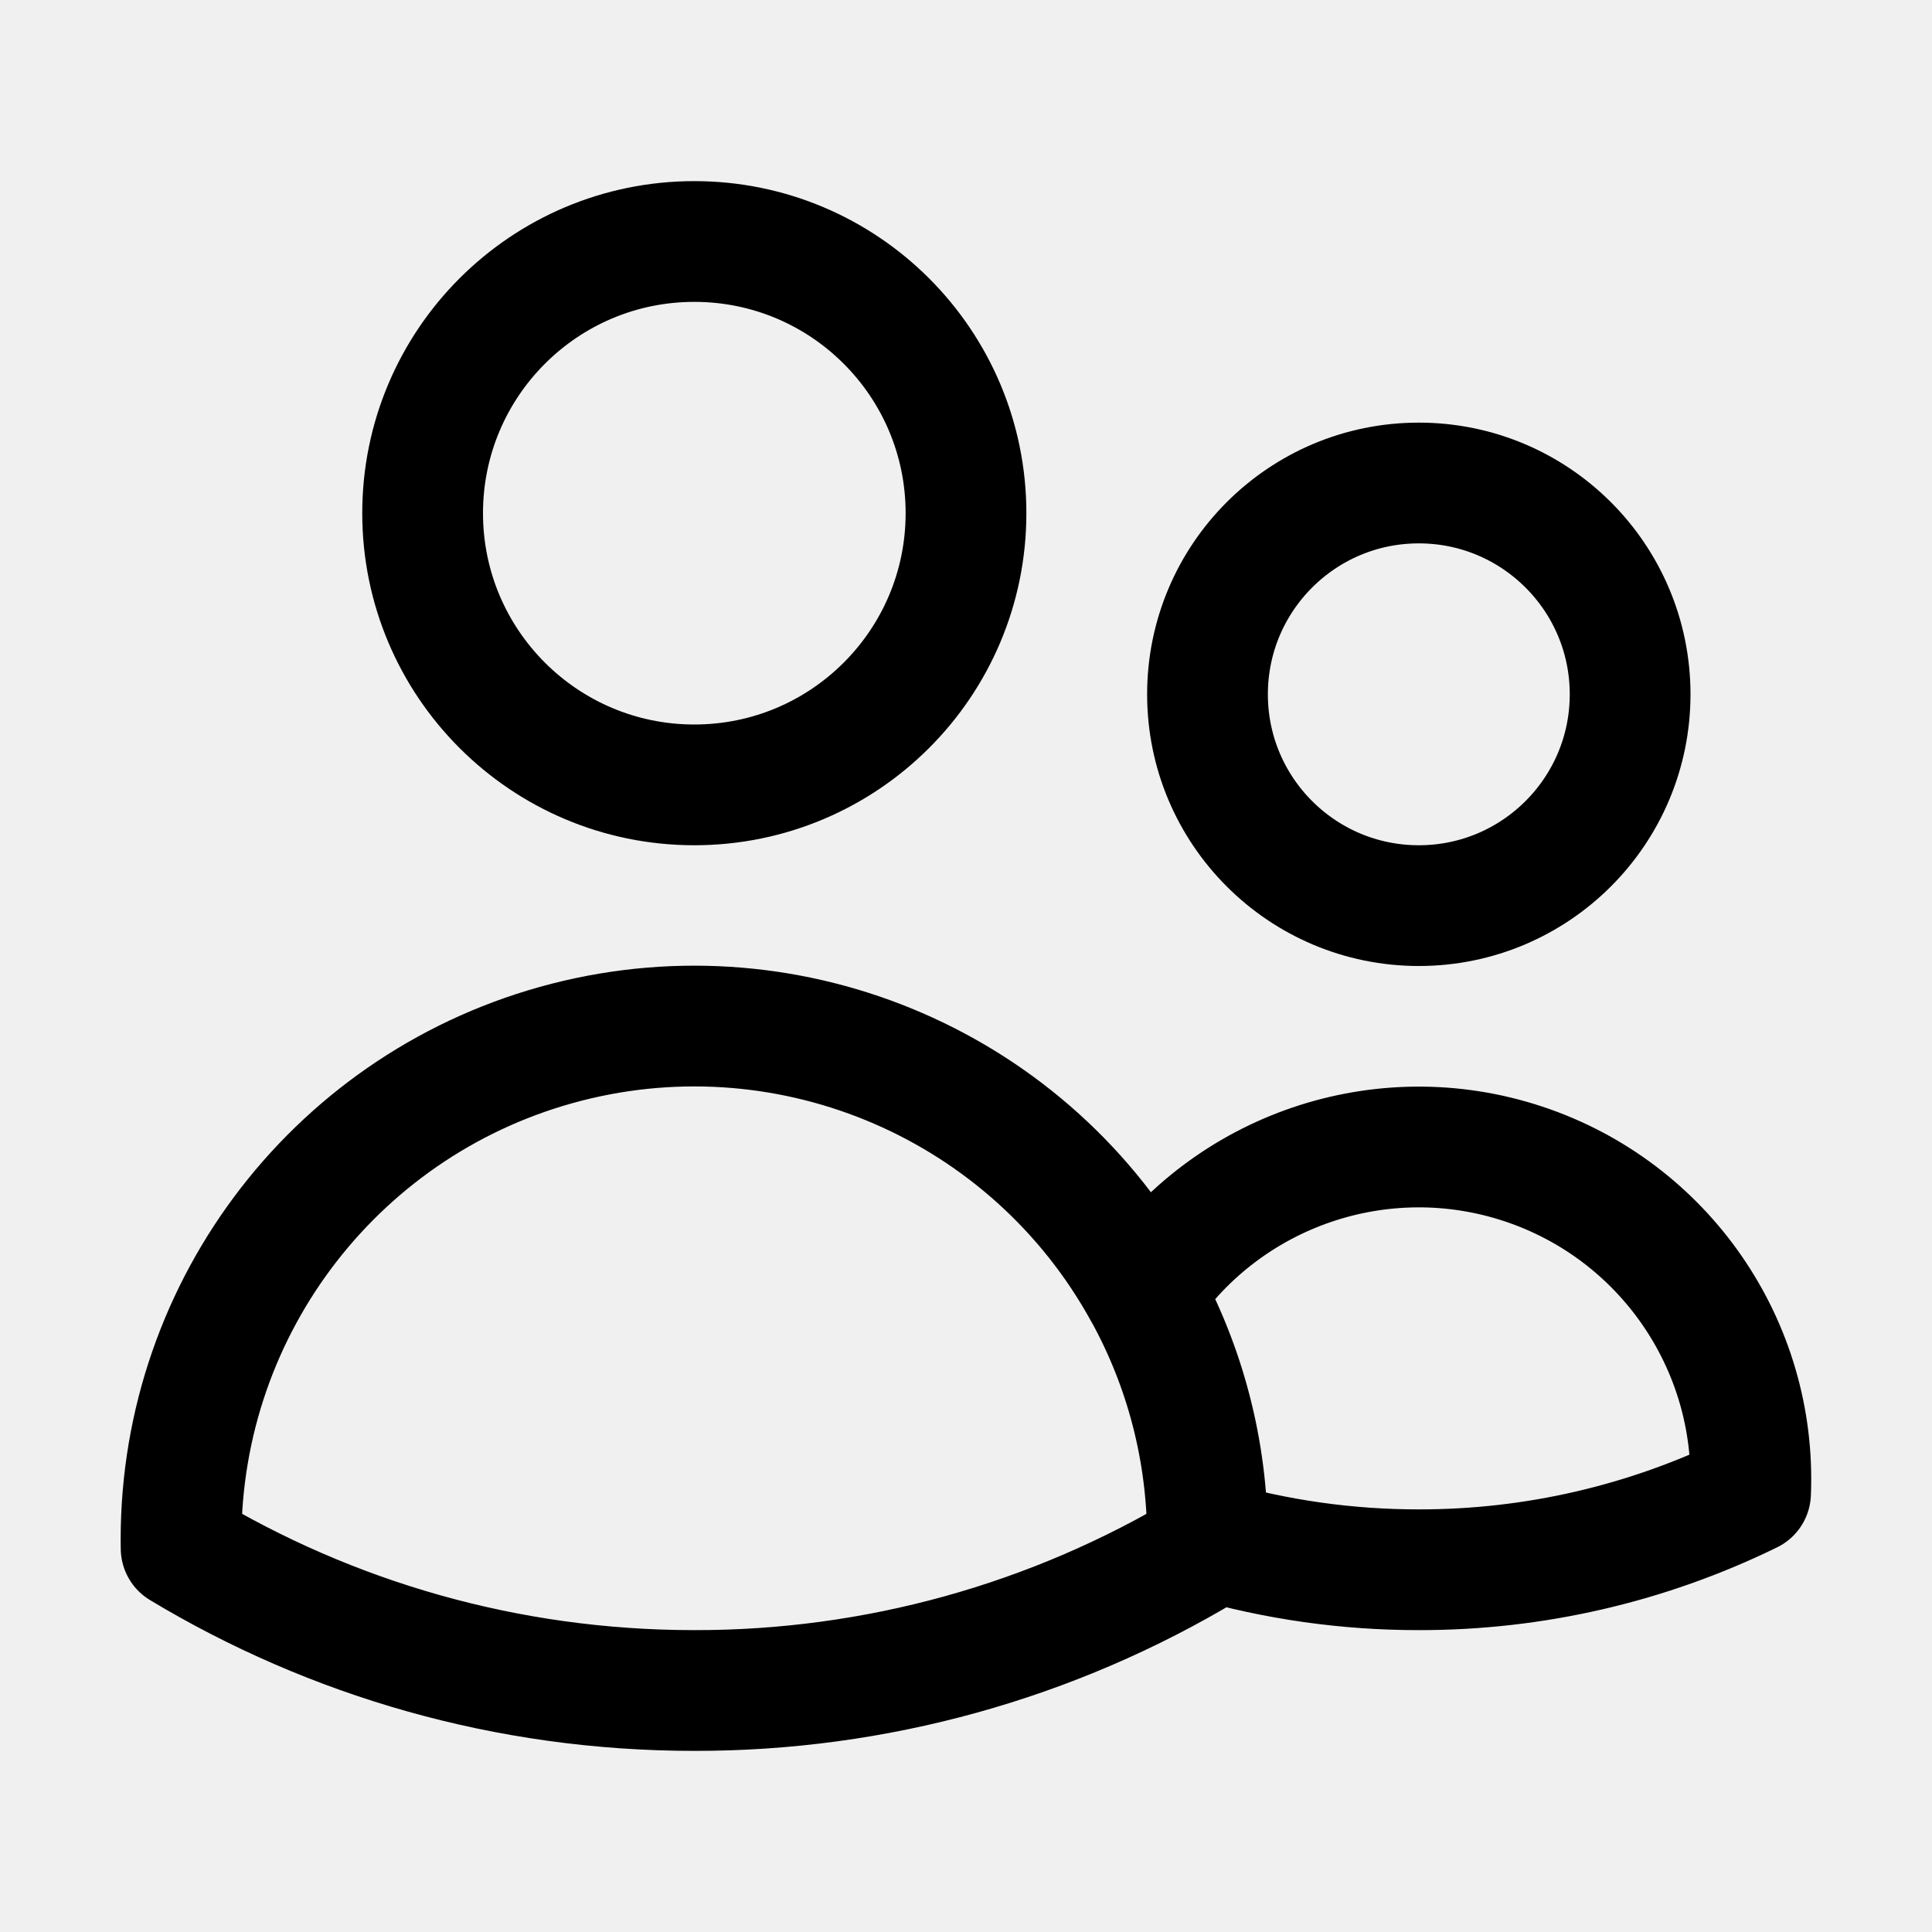
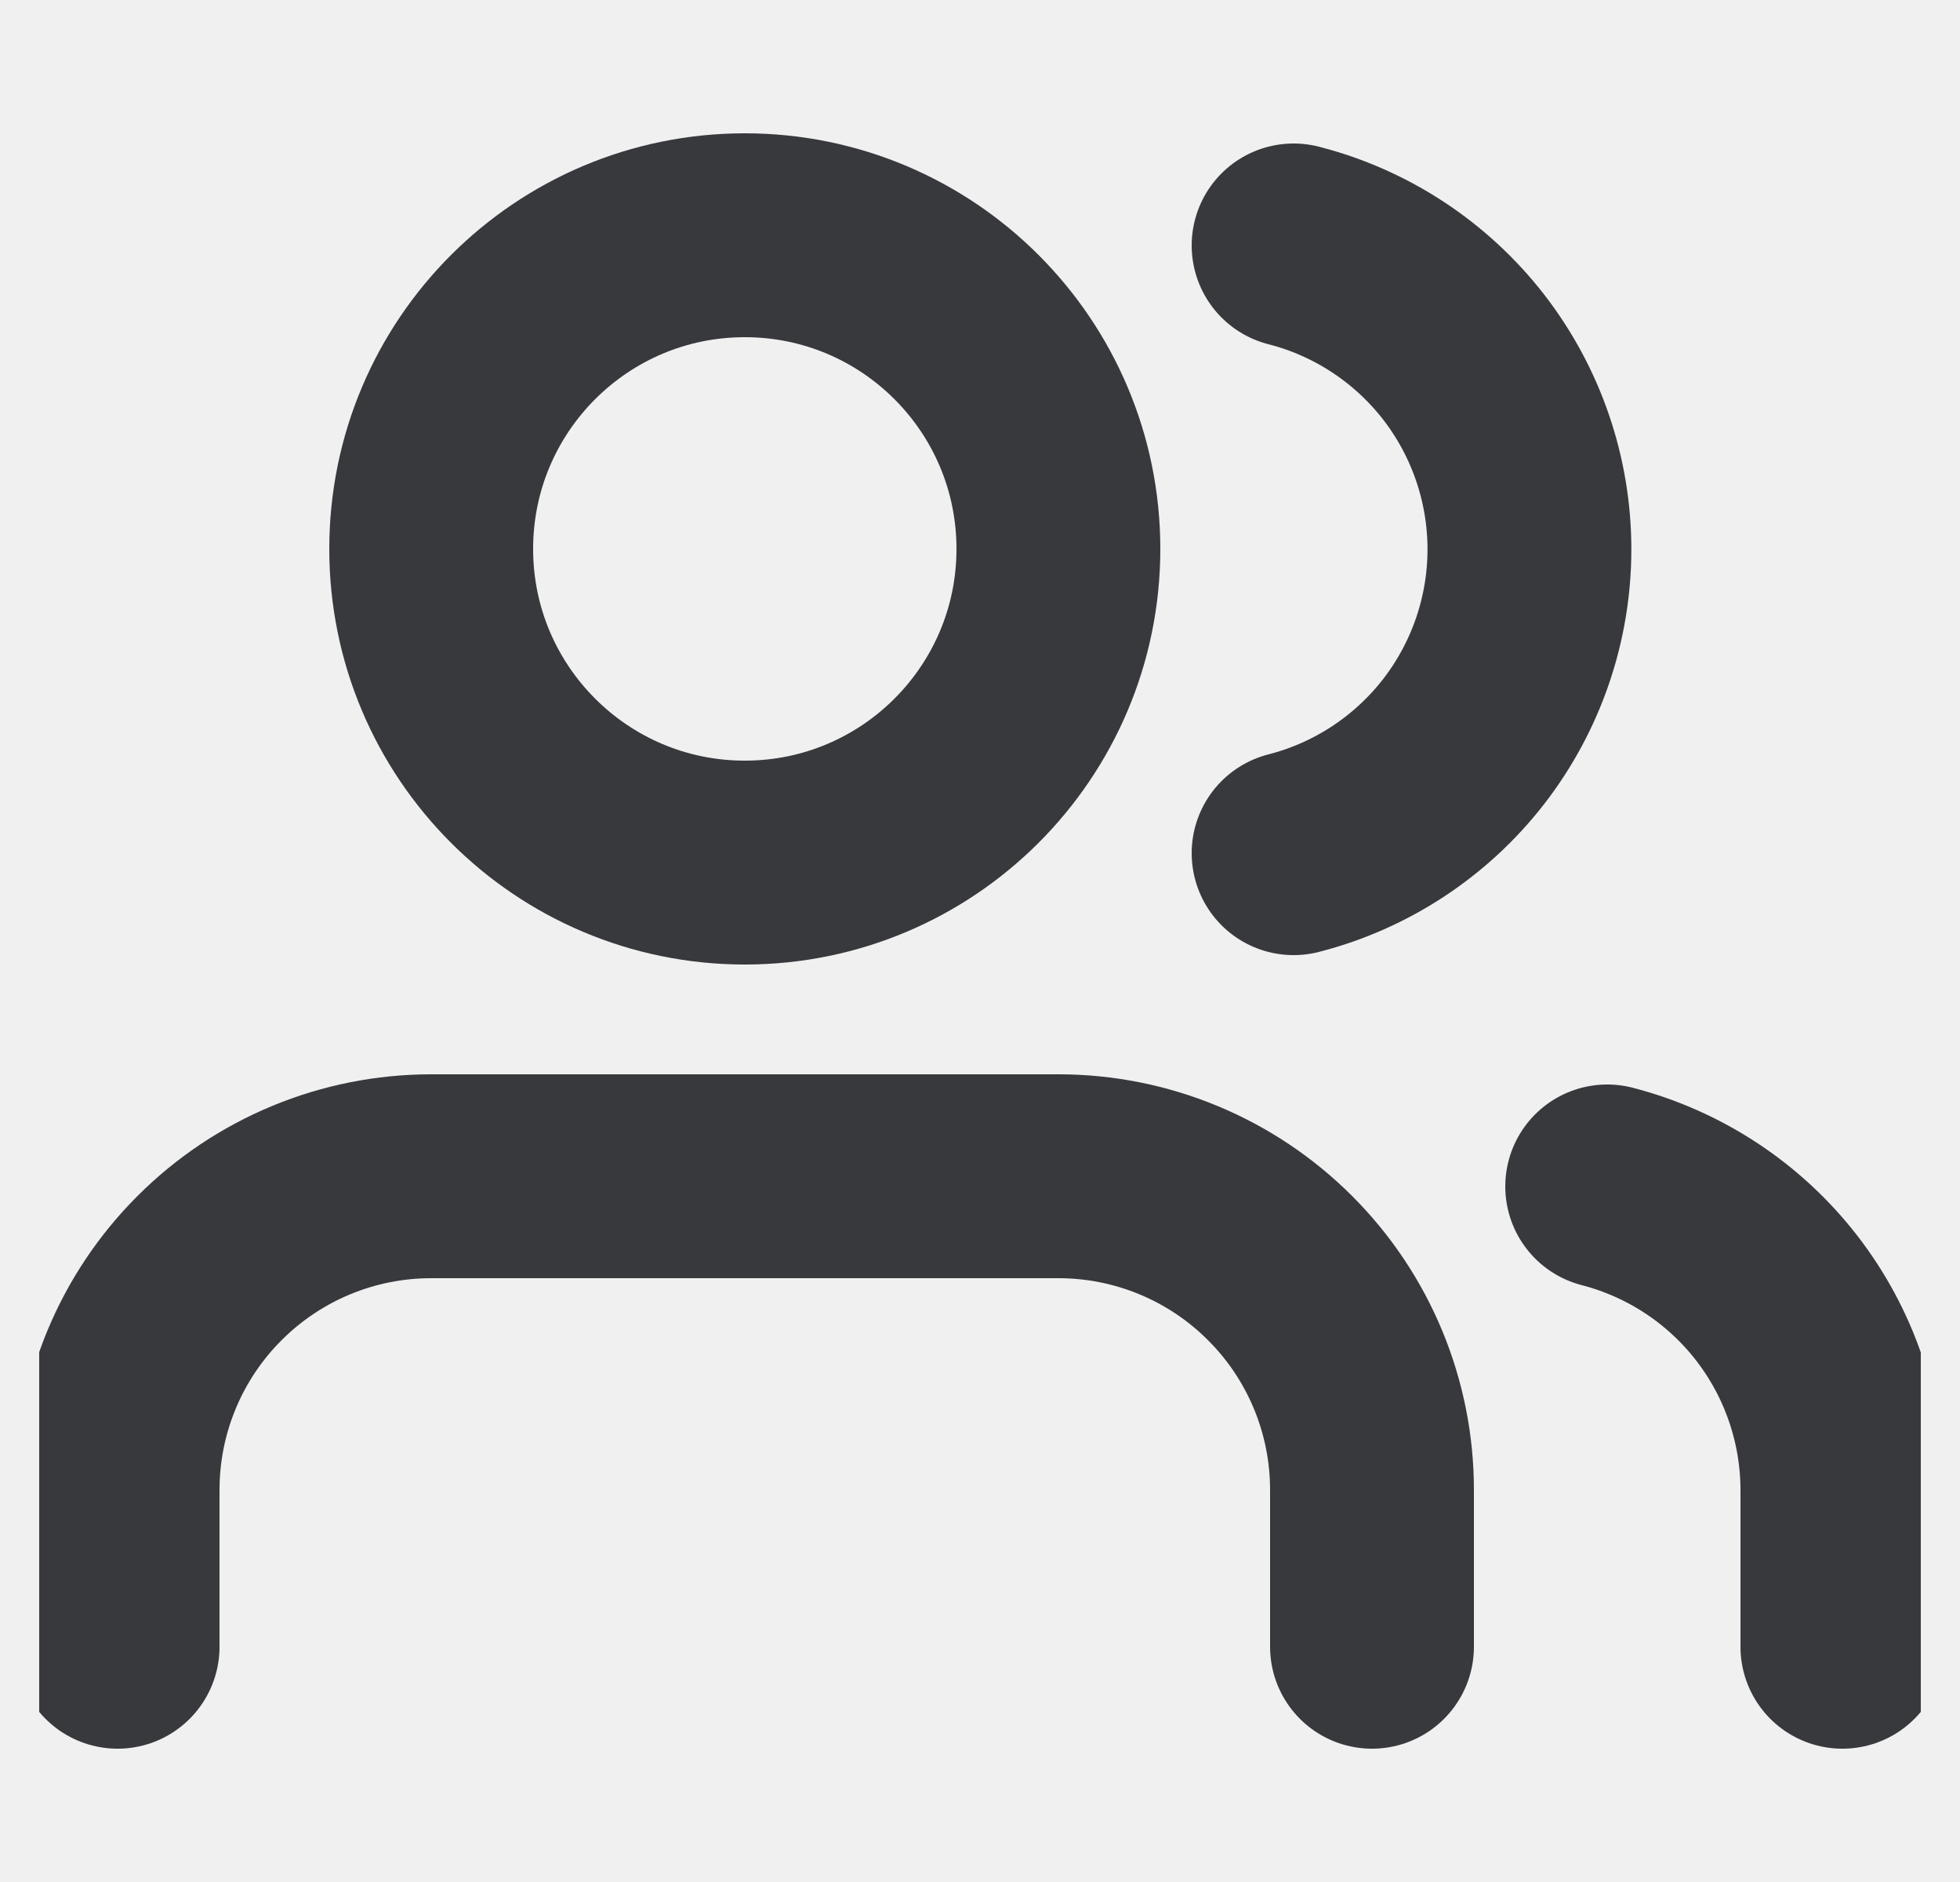
- <svg xmlns="http://www.w3.org/2000/svg" fill="none" viewBox="0 0 24 24" stroke-width="1.5" stroke="currentColor" class="size-6">
-   <path stroke-linecap="round" stroke-linejoin="round" d="M15 19.128a9.38 9.38 0 0 0 2.625.372 9.337 9.337 0 0 0 4.121-.952 4.125 4.125 0 0 0-7.533-2.493M15 19.128v-.003c0-1.113-.285-2.16-.786-3.07M15 19.128v.106A12.318 12.318 0 0 1 8.624 21c-2.331 0-4.512-.645-6.374-1.766l-.001-.109a6.375 6.375 0 0 1 11.964-3.07M12 6.375a3.375 3.375 0 1 1-6.75 0 3.375 3.375 0 0 1 6.75 0Zm8.25 2.25a2.625 2.625 0 1 1-5.25 0 2.625 2.625 0 0 1 5.25 0Z" />
+ <svg xmlns="http://www.w3.org/2000/svg" width="25" height="24" viewBox="0 0 25 24" fill="none">
+   <g clip-path="url(#clip0_20_11454)">
+     <path d="M17.5 21V19C17.5 17.939 17.079 16.922 16.328 16.172C15.578 15.421 14.561 15 13.5 15H5.5C4.439 15 3.422 15.421 2.672 16.172C1.921 16.922 1.5 17.939 1.5 19V21" stroke="#37393D" stroke-width="2.6" stroke-linecap="round" stroke-linejoin="round" />
+     <path d="M9.5 11C11.709 11 13.5 9.209 13.5 7C13.5 4.791 11.709 3 9.5 3C7.291 3 5.5 4.791 5.5 7C5.5 9.209 7.291 11 9.5 11Z" stroke="#37393D" stroke-width="2.6" stroke-linecap="round" stroke-linejoin="round" />
+     <path d="M23.5 21V19C23.499 18.114 23.204 17.253 22.661 16.552C22.118 15.852 21.358 15.352 20.5 15.13" stroke="#37393D" stroke-width="2.6" stroke-linecap="round" stroke-linejoin="round" />
+     <path d="M16.5 3.13C17.36 3.35 18.123 3.851 18.668 4.552C19.212 5.254 19.508 6.117 19.508 7.005C19.508 7.893 19.212 8.756 18.668 9.458C18.123 10.159 17.36 10.66 16.5 10.88" stroke="#37393D" stroke-width="2.6" stroke-linecap="round" stroke-linejoin="round" />
+   </g>
+   <defs>
+     <clipPath id="clip0_20_11454">
+       <rect width="24" height="24" fill="white" transform="translate(0.5)" />
+     </clipPath>
+   </defs>
</svg>
